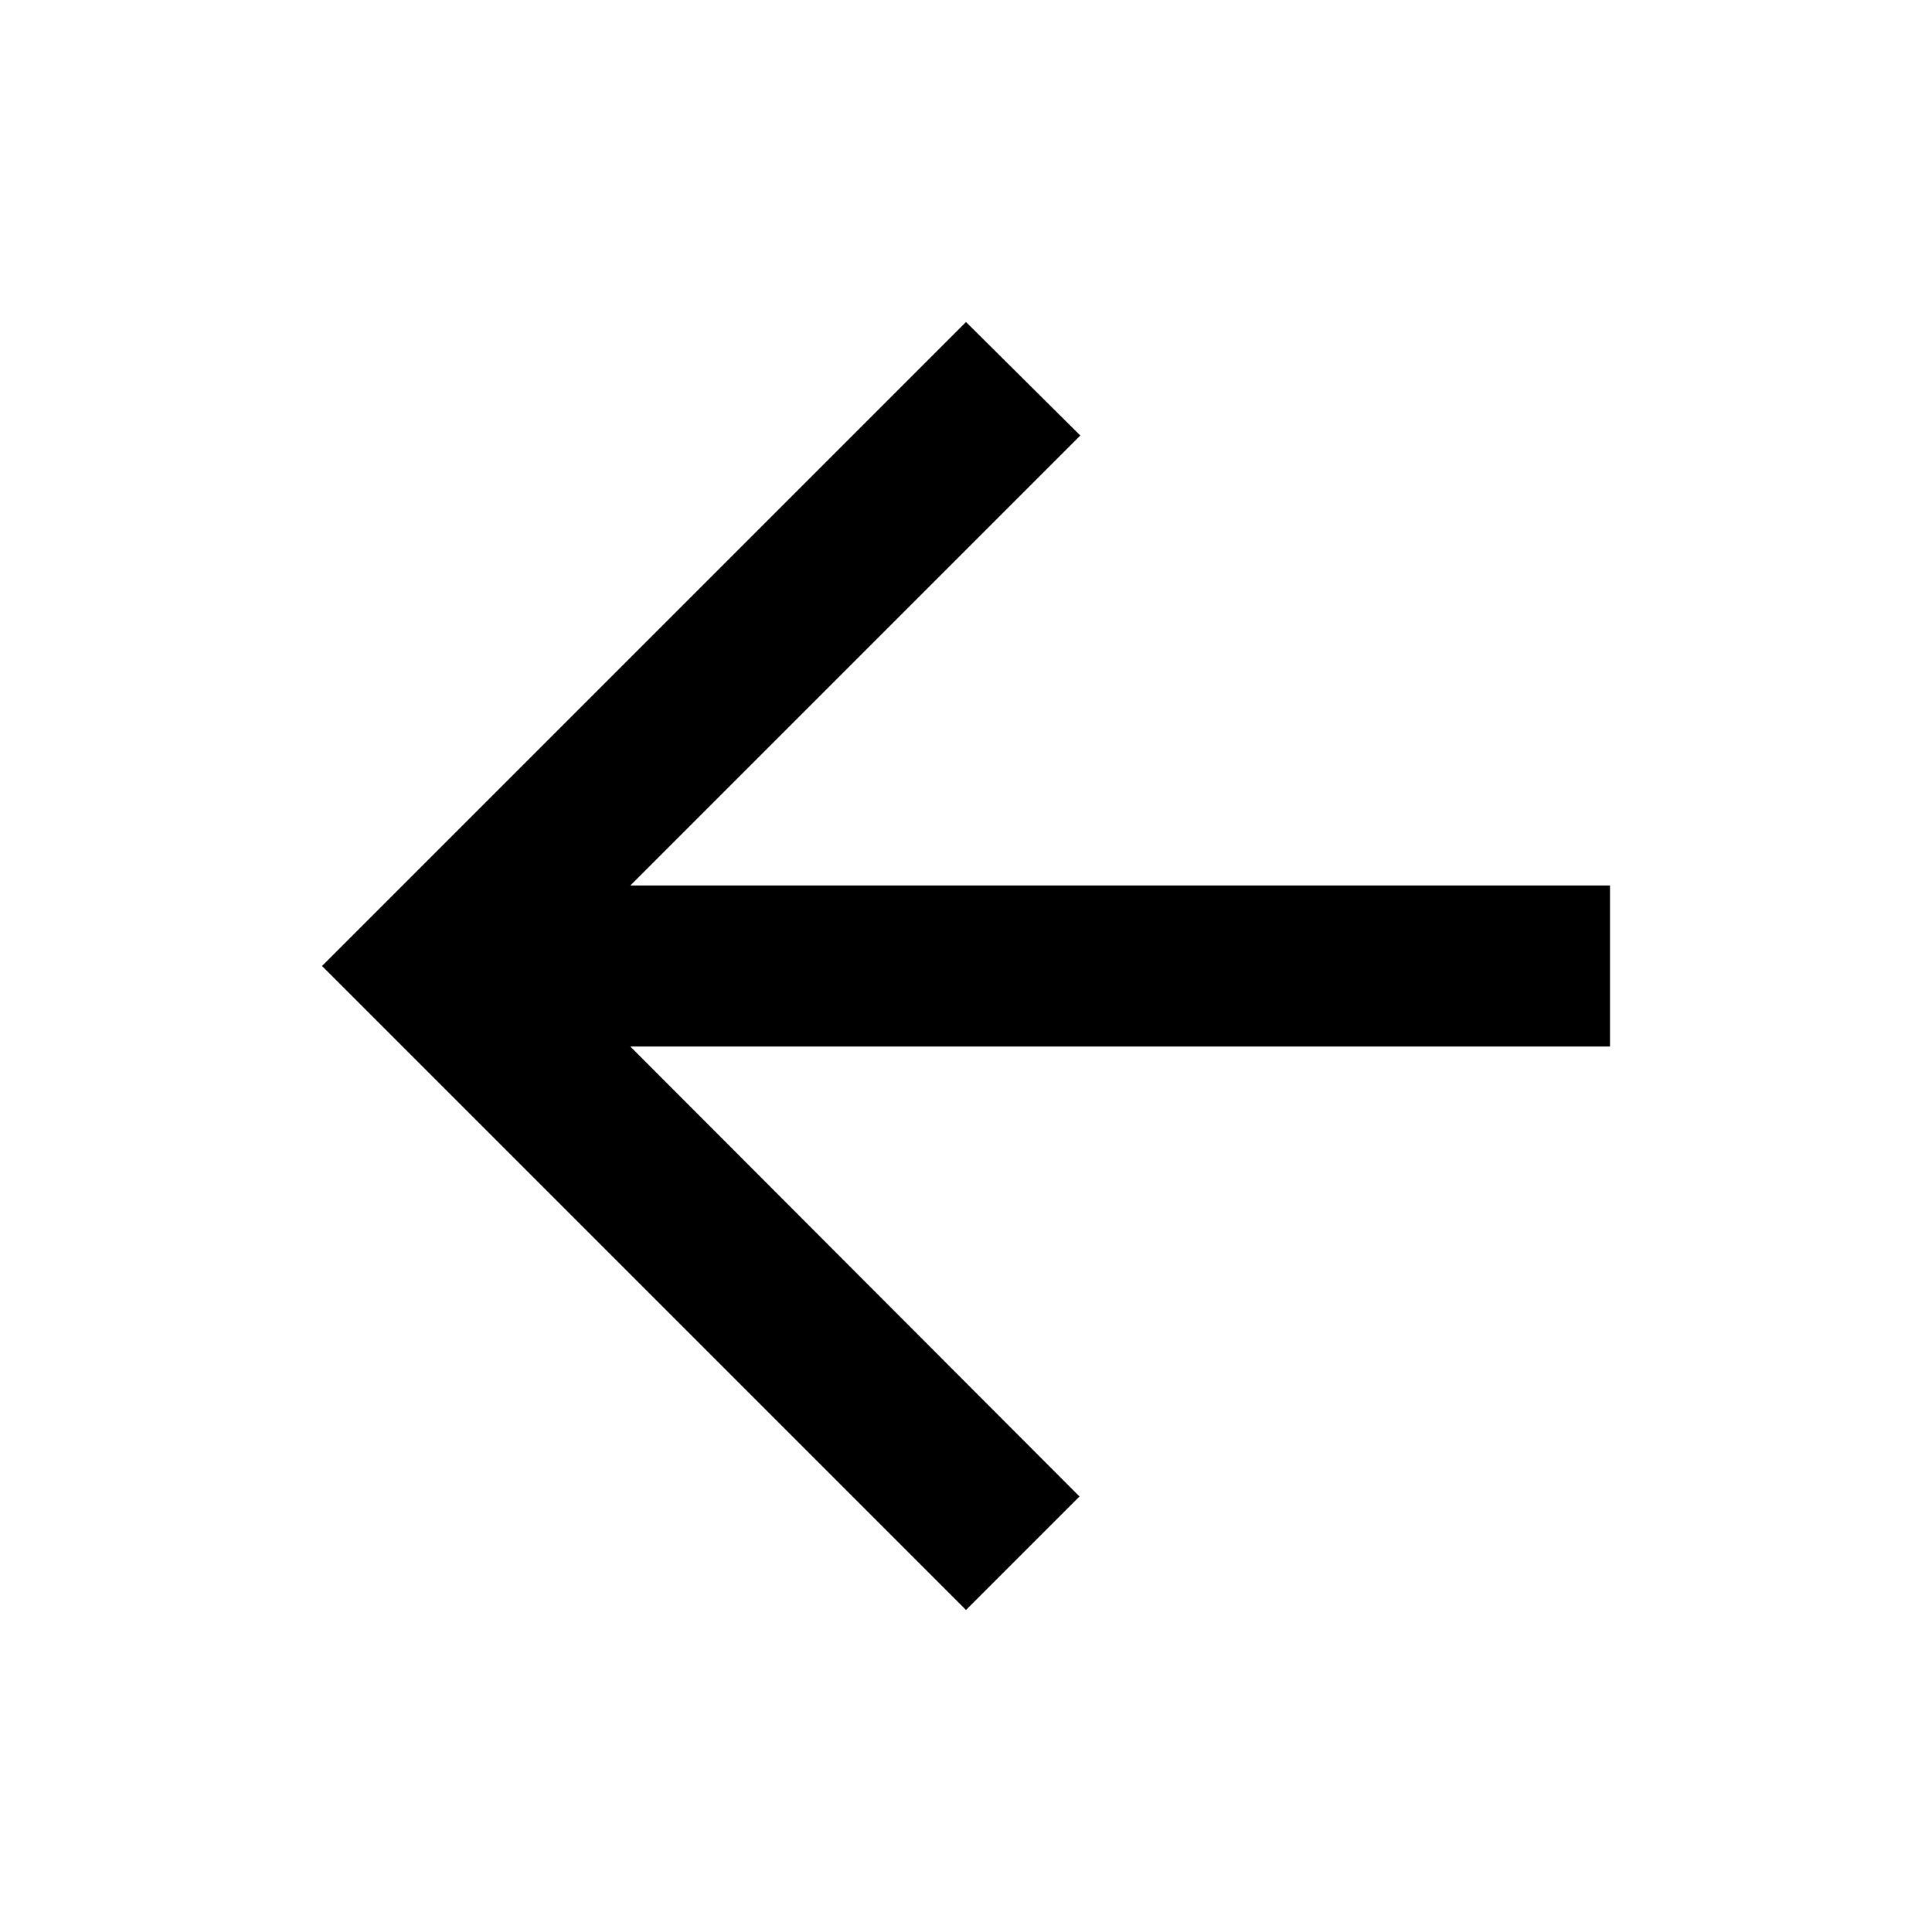
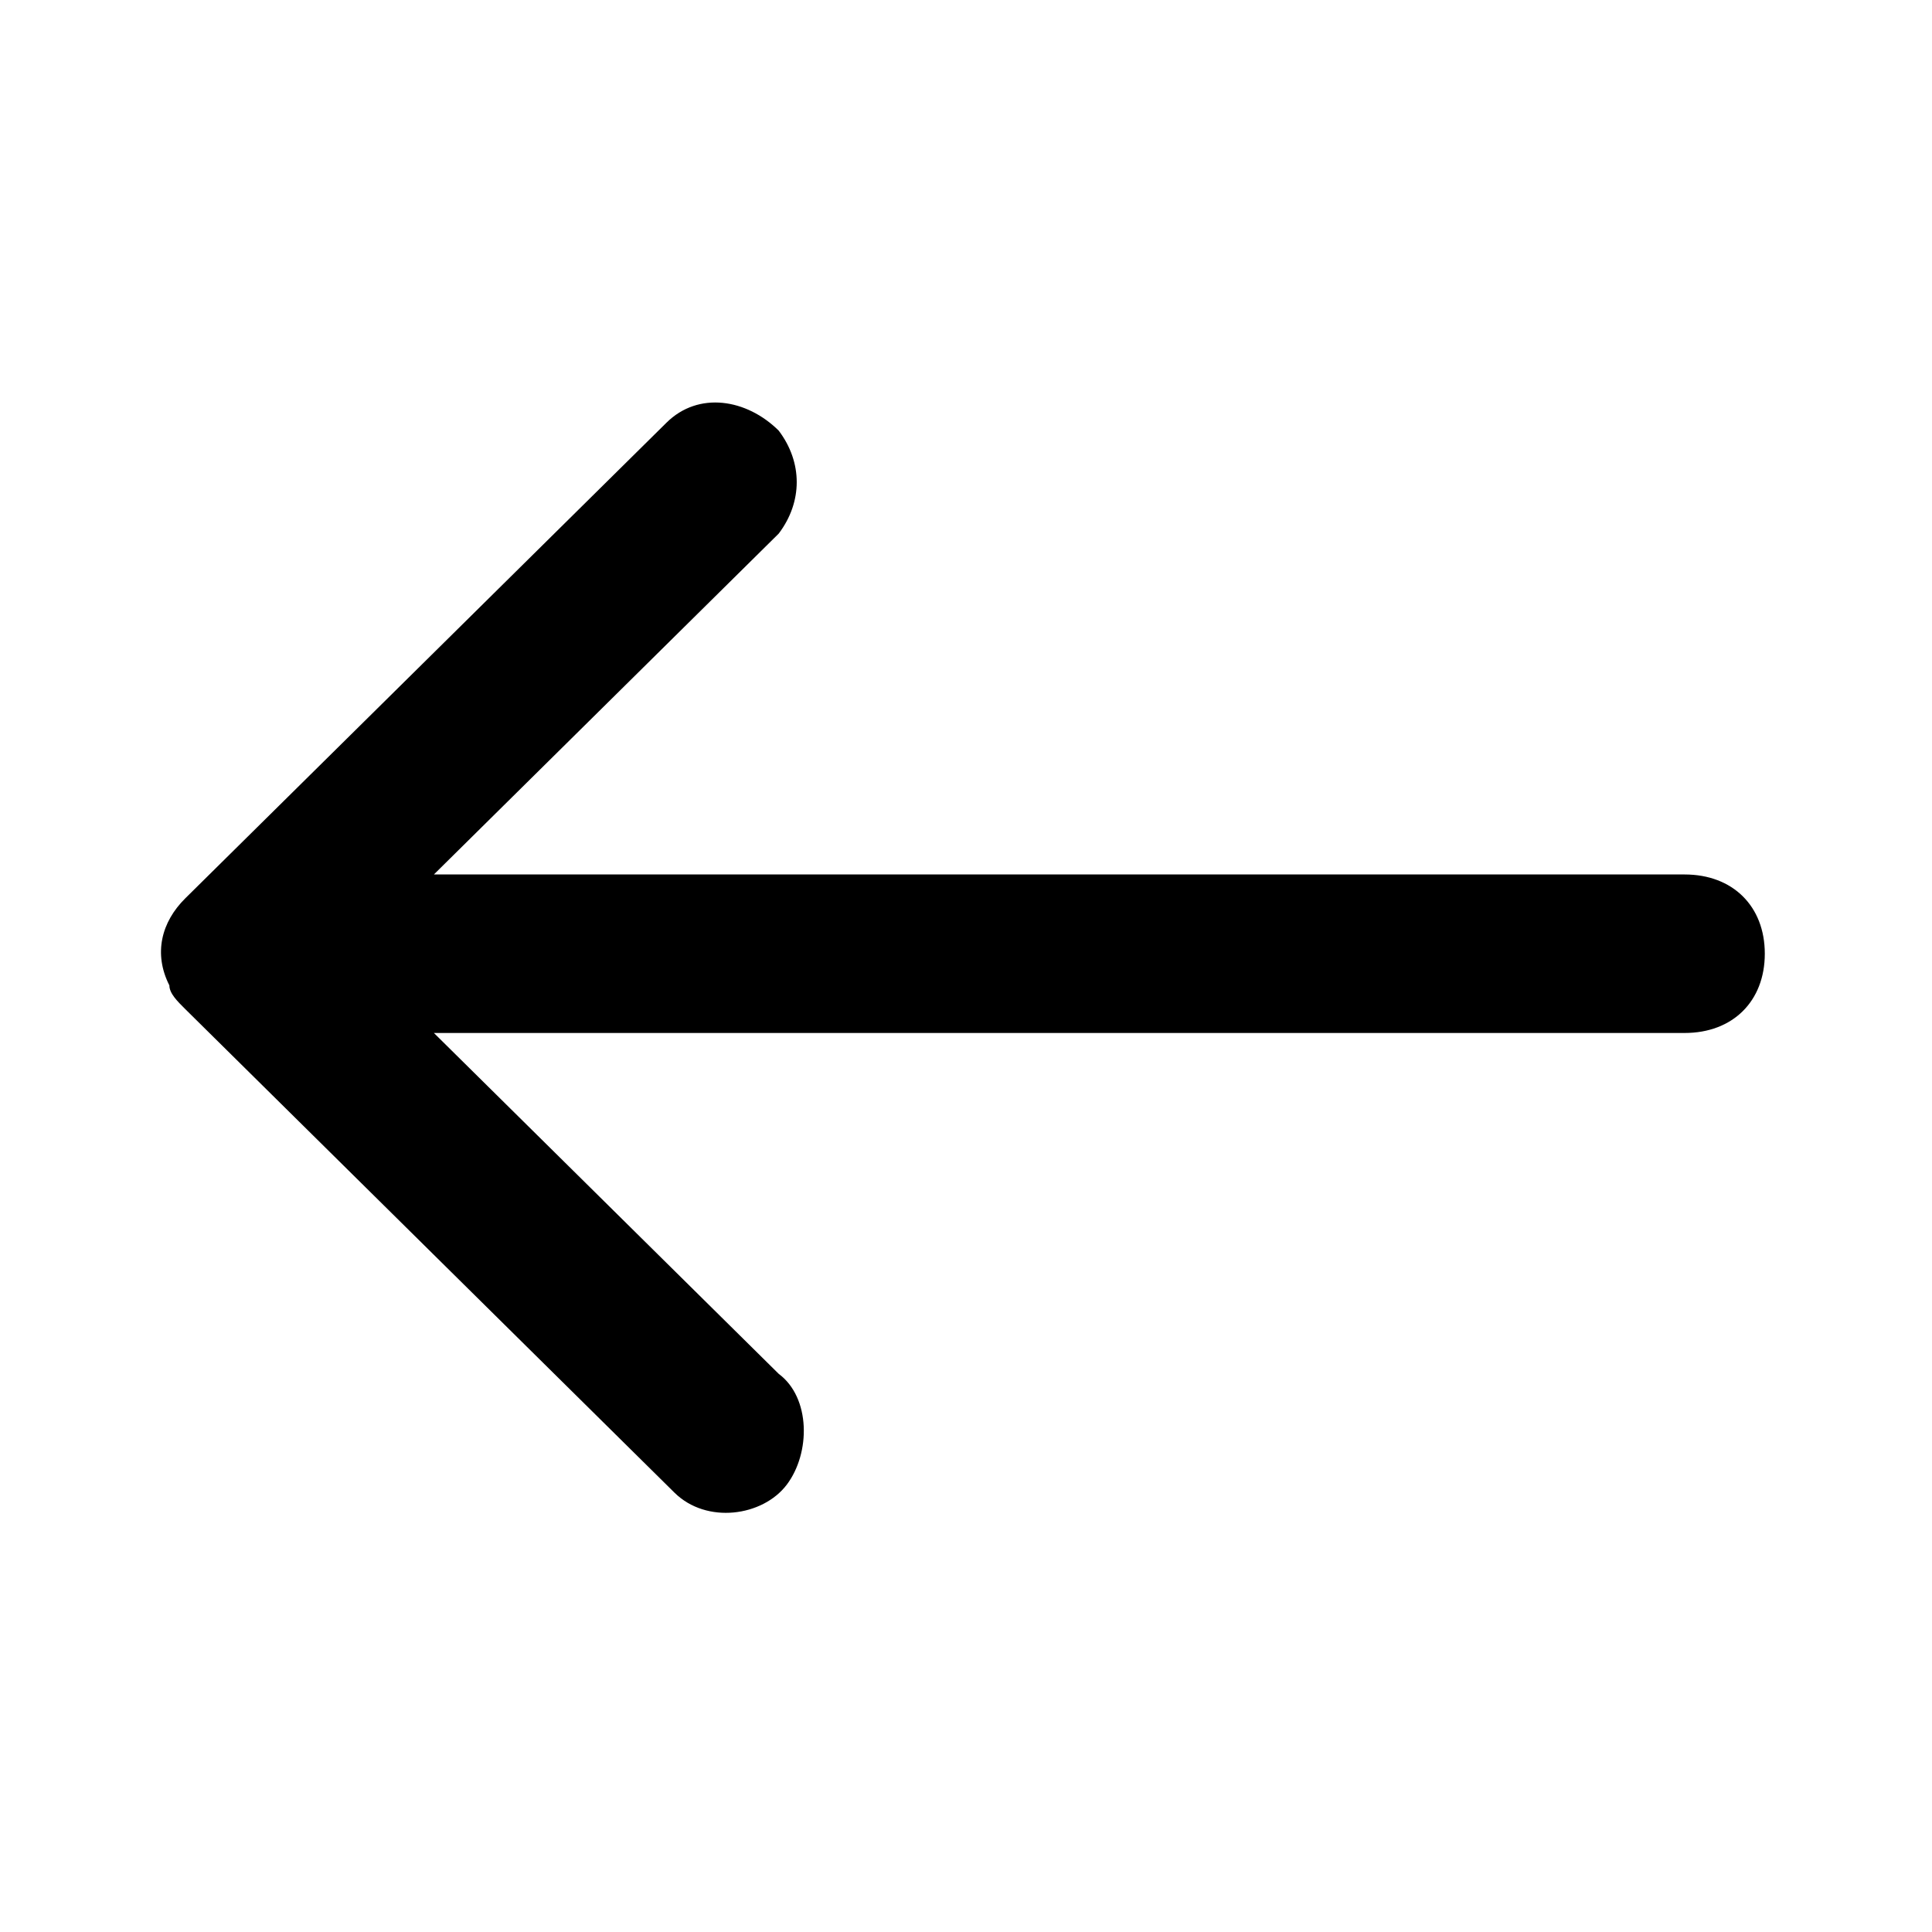
- <svg xmlns="http://www.w3.org/2000/svg" width="24" height="24" viewBox="0 0 24 24">
-   <path d="M0 0h24v24H0z" fill="none" />
-   <path d="M20 11H7.83l5.59-5.59L12 4l-8 8 8 8 1.41-1.41L7.83 13H20v-2z" />
+ <svg xmlns="http://www.w3.org/2000/svg" width="24px" height="24px" viewBox="0 0 24 24" version="1.1">
+   <g id="Icones" stroke="none" stroke-width="1" fill="none" fill-rule="evenodd">
+     <g id="&lt;-" fill="#000000" transform="translate(2, 5)">
+       <path d="M0.303,7.537 L6.279,13.444 L6.378,13.542 C6.777,13.936 7.474,13.838 7.773,13.444 C8.071,13.05 8.071,12.361 7.673,12.066 L3.39,7.832 L18.927,7.832 C19.525,7.832 19.923,7.438 19.923,6.847 C19.923,6.257 19.525,5.863 18.927,5.863 L3.39,5.863 L7.673,1.629 C7.972,1.235 7.972,0.743 7.673,0.349 C7.275,-0.045 6.677,-0.143 6.279,0.251 L0.303,6.158 C0.004,6.453 -0.096,6.847 0.104,7.241 C0.104,7.34 0.203,7.438 0.303,7.537" id="Fill-1" />
+     </g>
+   </g>
</svg>
